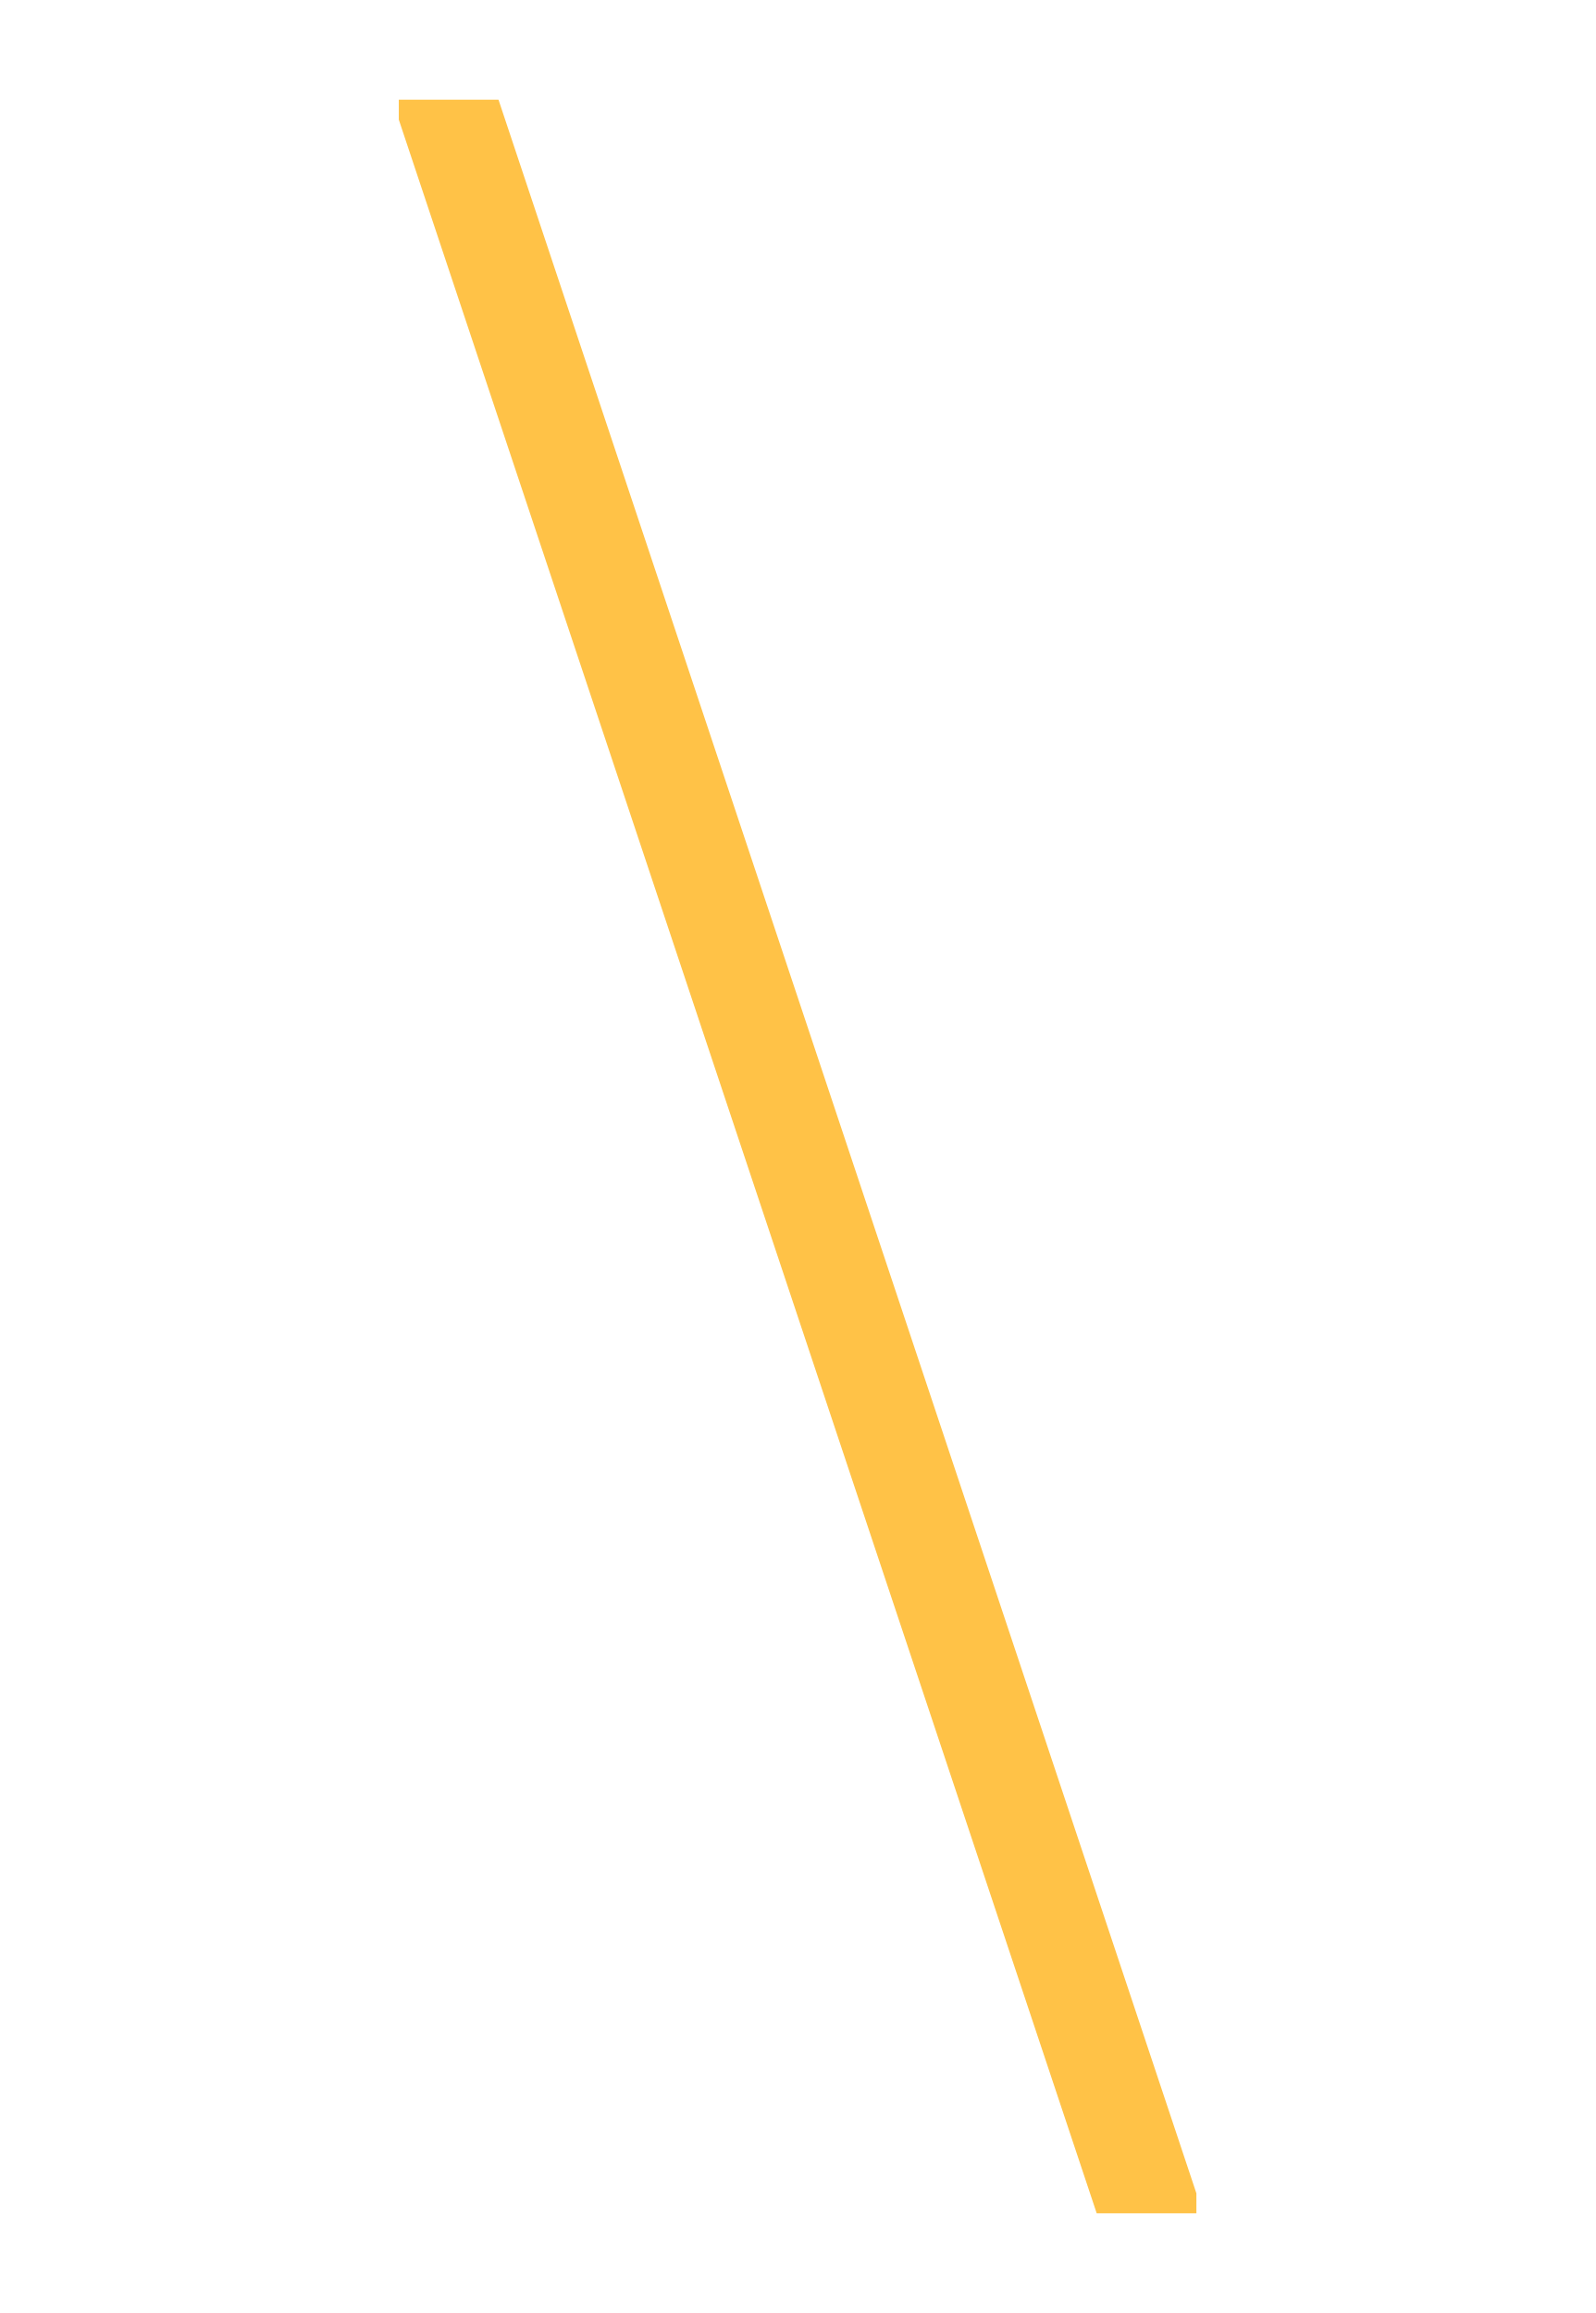
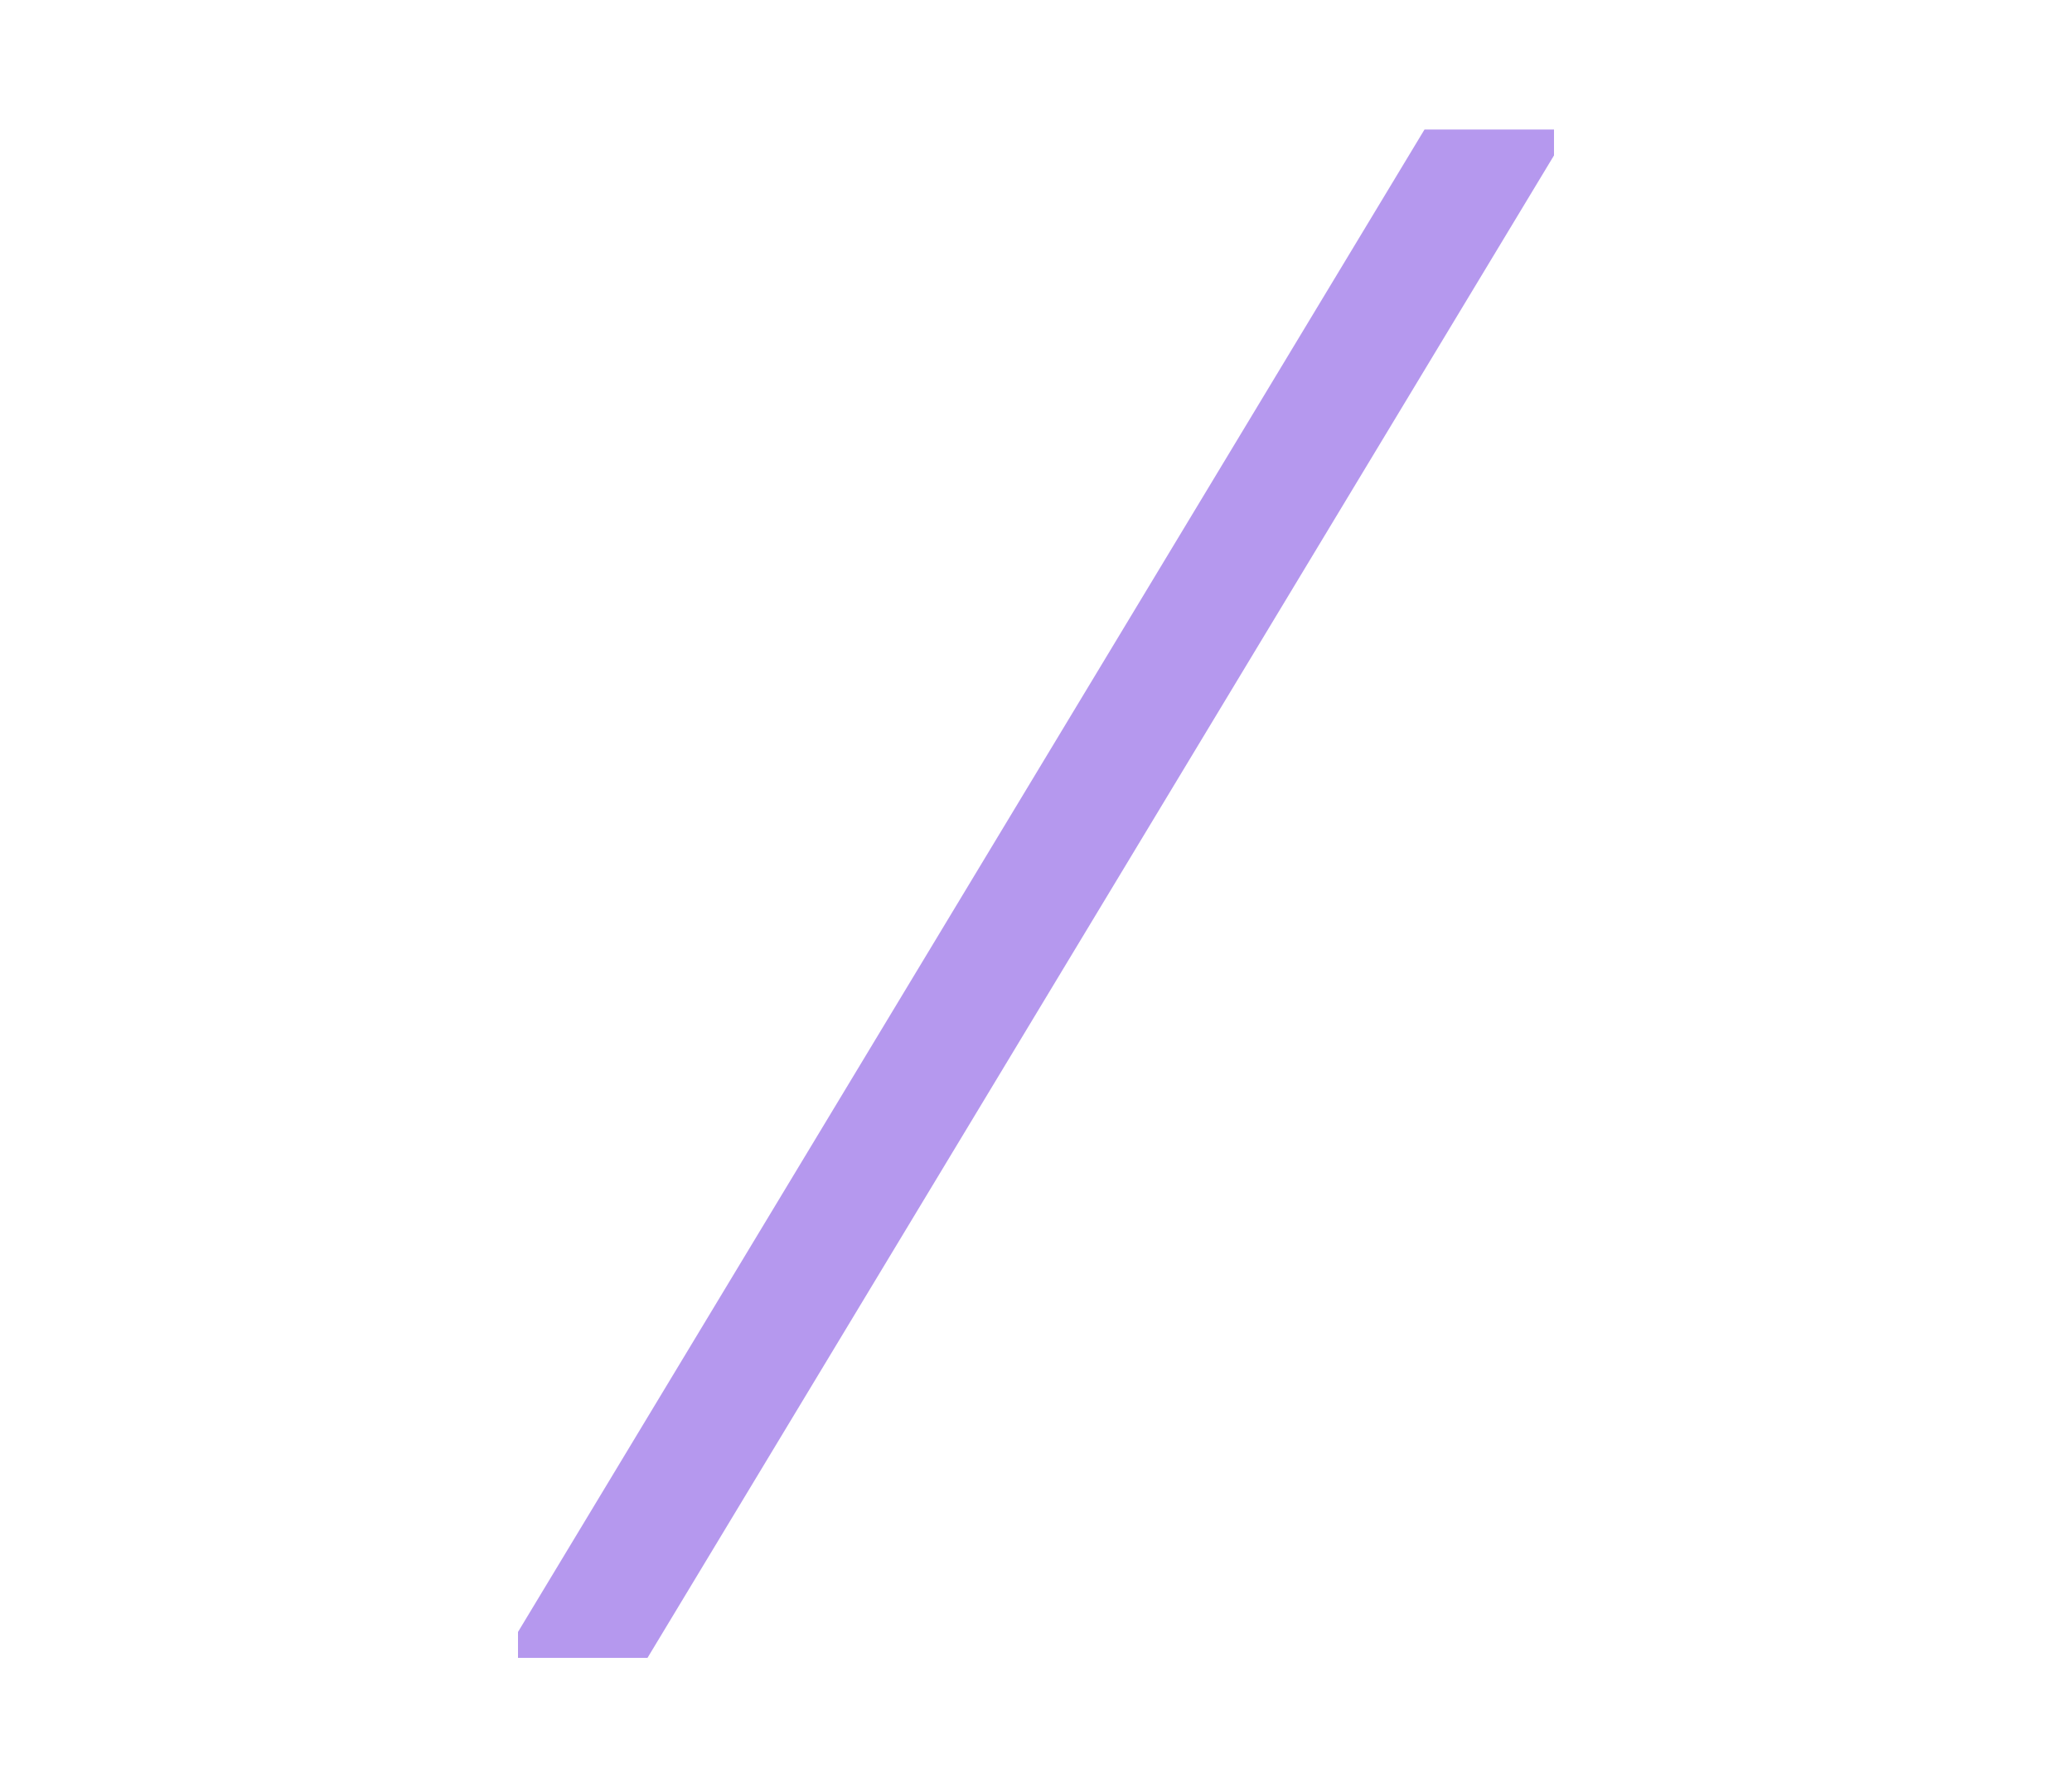
- <svg xmlns="http://www.w3.org/2000/svg" width="80" height="116" viewBox="0 0 80 116" version="1.1" id="svg1">
+ <svg xmlns="http://www.w3.org/2000/svg" width="80" height="69" viewBox="0 0 80 69" version="1.1" id="svg1">
  <defs id="defs1">
    <clipPath clipPathUnits="userSpaceOnUse" id="clipPath145">
      <path d="M 0,1440 H 2900 V 0 H 0 Z" transform="translate(-727,-719.5)" id="path145" />
    </clipPath>
    <clipPath clipPathUnits="userSpaceOnUse" id="clipPath147">
      <path d="M 0,1440 H 2900 V 0 H 0 Z" transform="translate(-887,-877.44)" id="path147" />
    </clipPath>
    <clipPath clipPathUnits="userSpaceOnUse" id="clipPath149">
      <path d="M 0,1440 H 2900 V 0 H 0 Z" transform="translate(-730,-879.94)" id="path149" />
    </clipPath>
    <clipPath clipPathUnits="userSpaceOnUse" id="clipPath151">
      <path d="M 0,1440 H 2900 V 0 H 0 Z" transform="translate(-709.8508,-719.5)" id="path151" />
    </clipPath>
    <clipPath clipPathUnits="userSpaceOnUse" id="clipPath129">
      <path d="M 0,1440 H 2900 V 0 H 0 Z" transform="translate(-1259.697,-717)" id="path129" />
    </clipPath>
-     <clipPath clipPathUnits="userSpaceOnUse" id="clipPath119">
-       <path d="M 0,1440 H 2900 V 0 H 0 Z" transform="translate(-1654,-717)" id="path119" />
-     </clipPath>
  </defs>
  <g id="layer1">
-     <path id="path118" d="M -4.375,0 H 17 l -1e-6,3.764 L -132.625,399 H -154 v -3.764 z" style="fill:#ffc247;fill-opacity:1;fill-rule:nonzero;stroke:none" transform="matrix(0.2339181,0,0,-0.2656642,56.02339,111)" clip-path="url(#clipPath119)" />
+     <path id="path128" d="M 2.963,0 H -18.796 V 3.779 L 133.518,222.986 H 155.277 v -3.779 z" style="fill:#b598ee;fill-opacity:1;fill-rule:nonzero;stroke:none" transform="matrix(0.2297887,0,0,-0.2645906,24.31911,64)" clip-path="url(#clipPath129)" />
  </g>
</svg>
